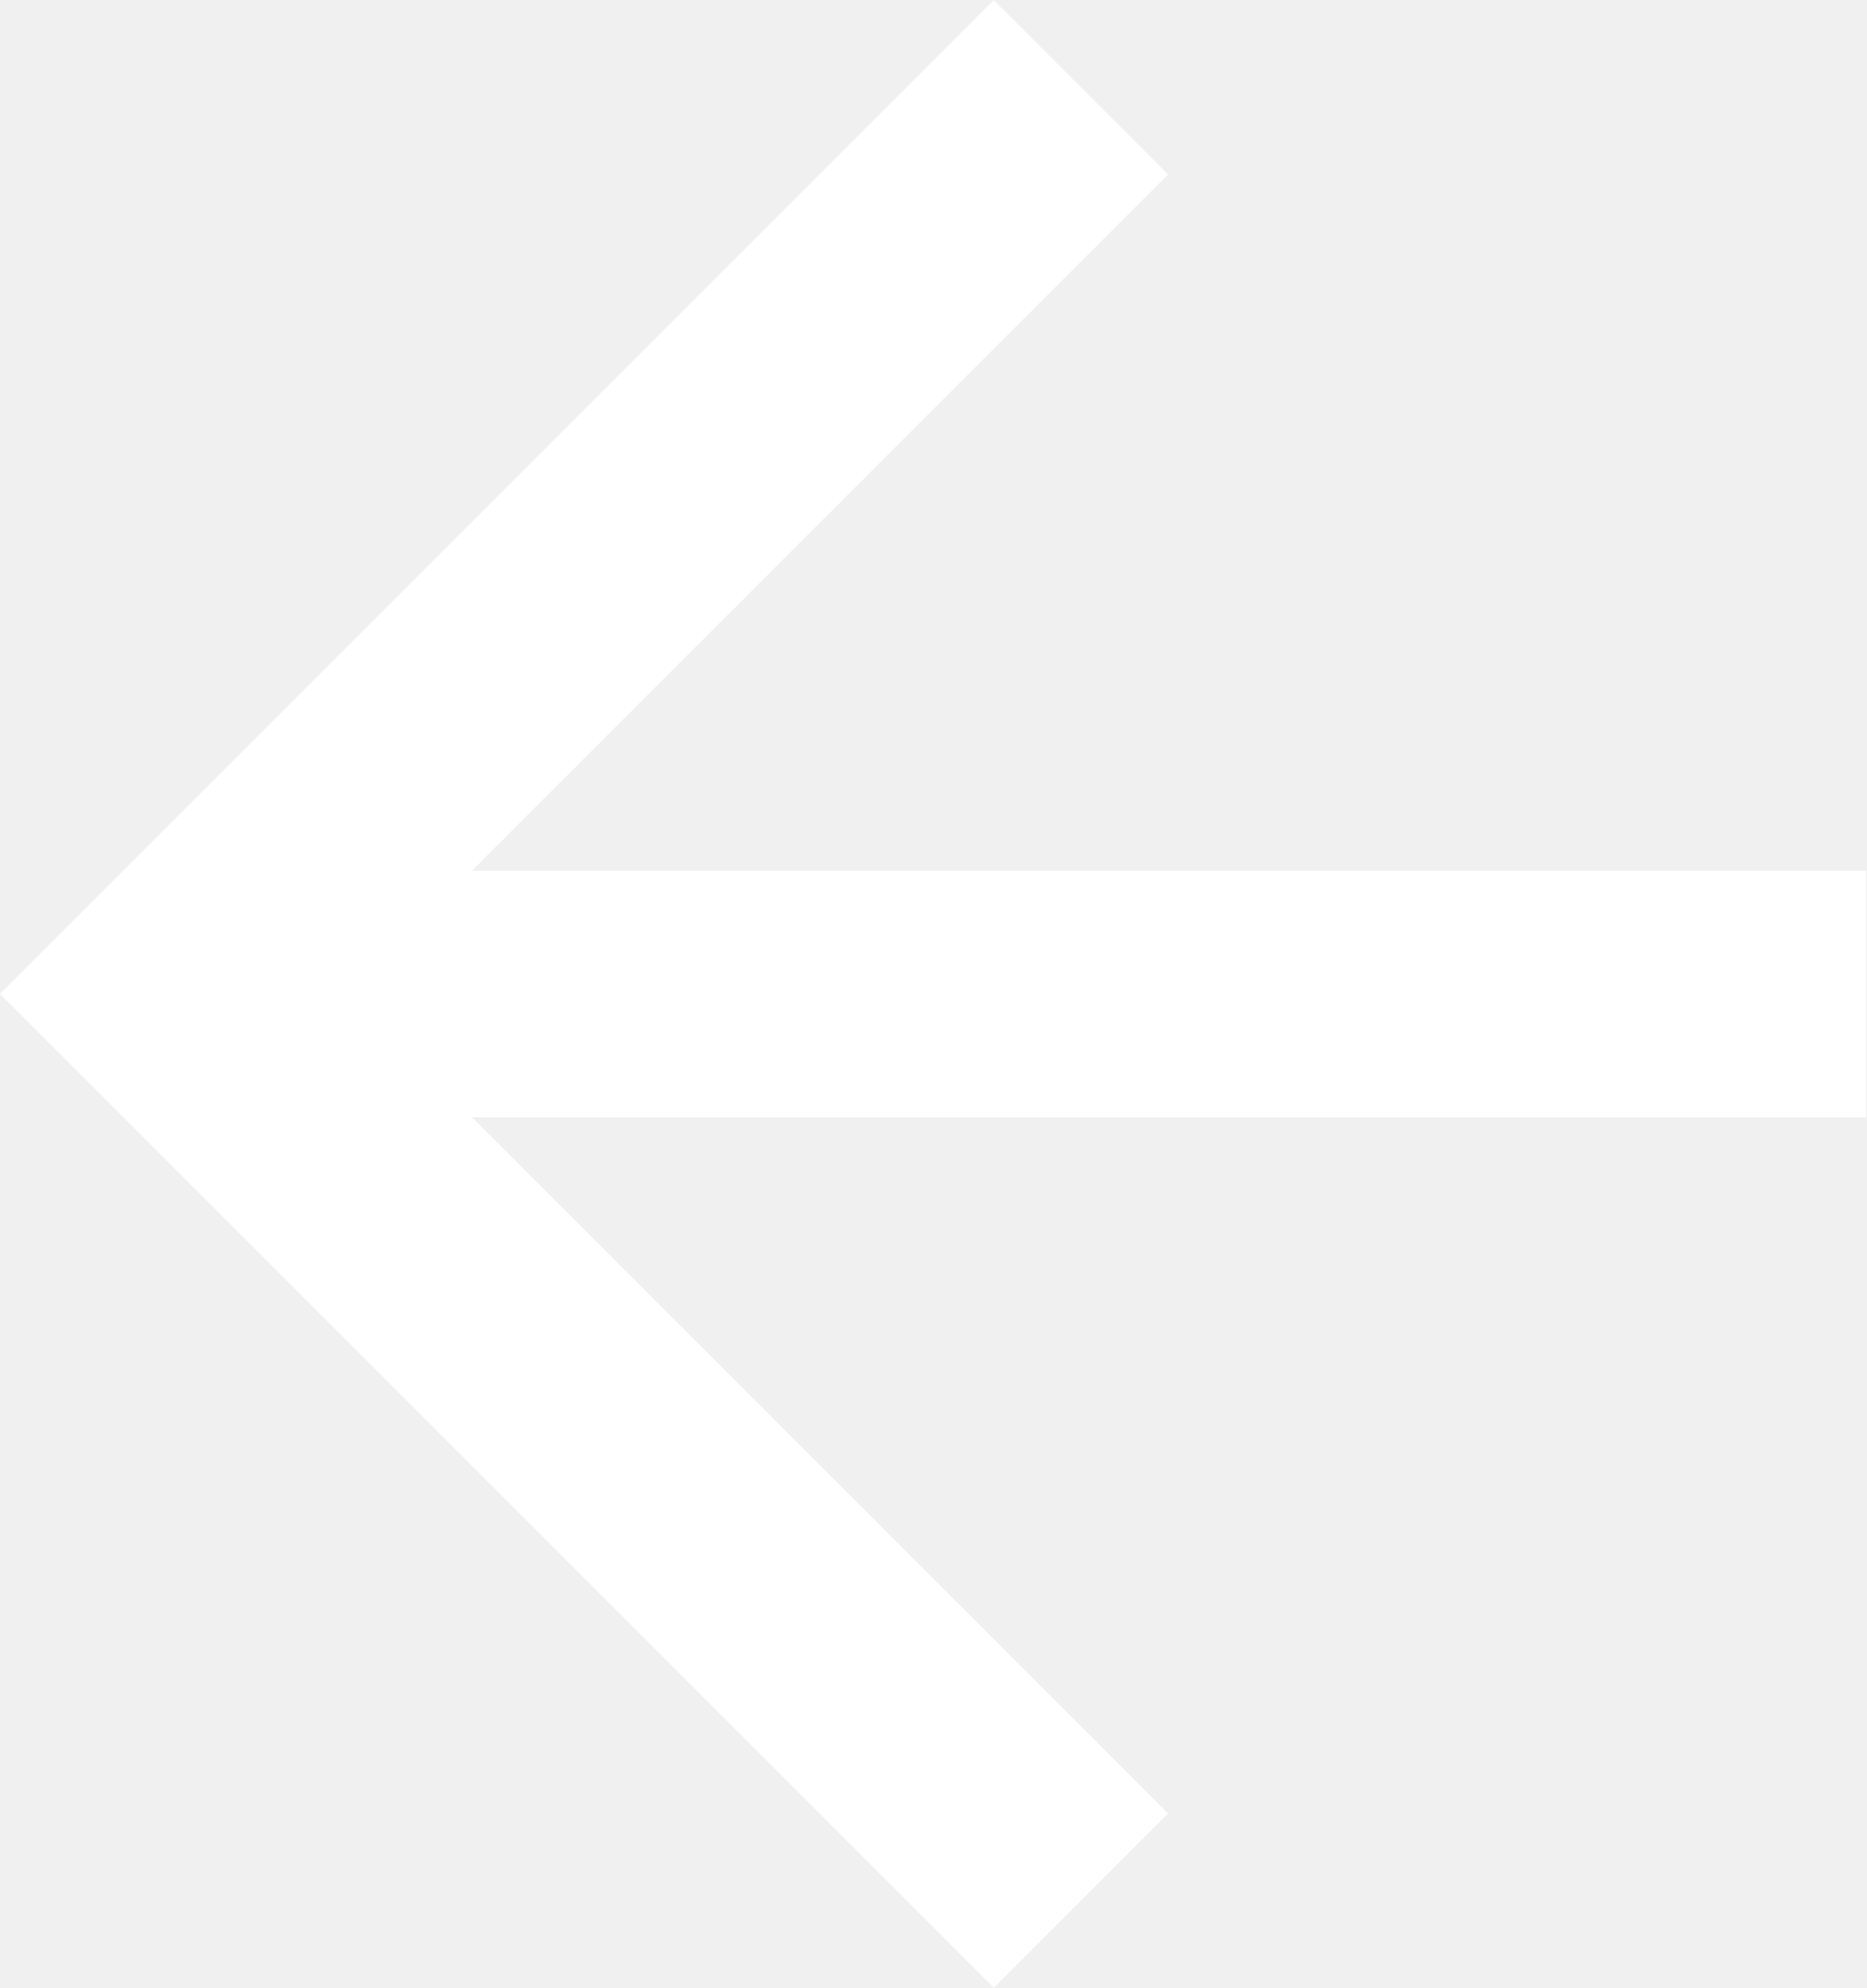
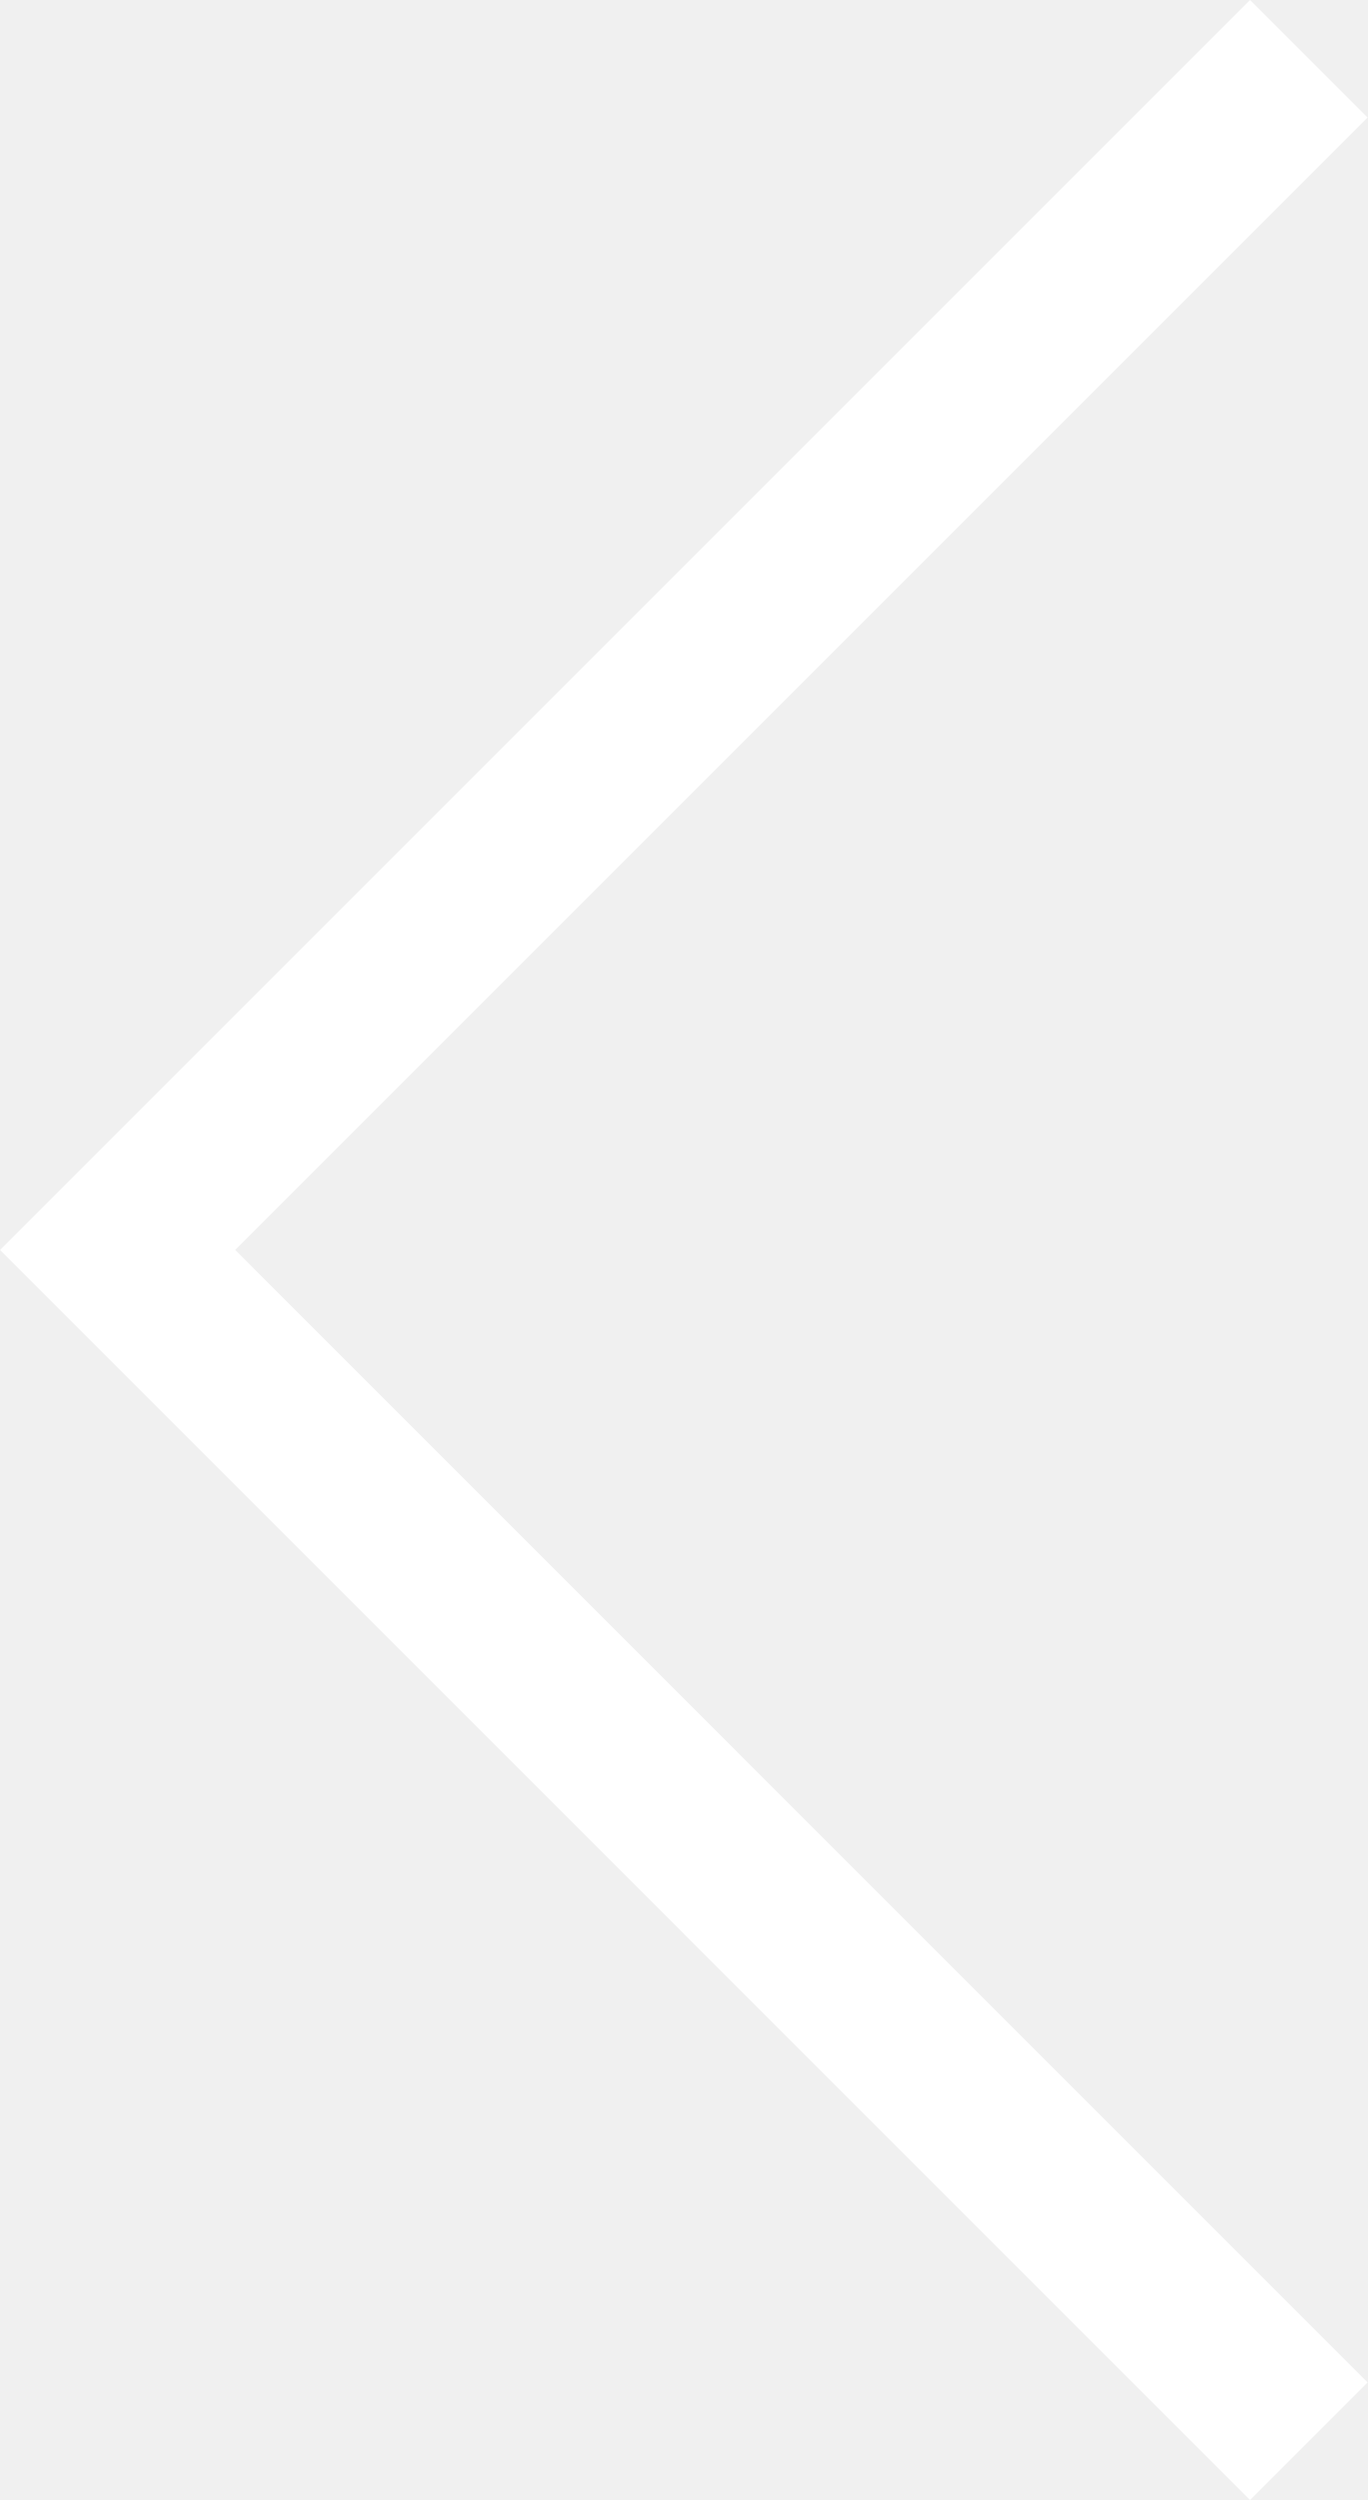
- <svg xmlns="http://www.w3.org/2000/svg" width="53.4mm" height="56.88mm" viewBox="0 0 151.38 161.22">
+ <svg xmlns="http://www.w3.org/2000/svg" width="40.63mm" height="74.27mm" viewBox="0 0 115.16 210.53">
  <defs>
    <style>.a{fill:#fff;}</style>
  </defs>
-   <polygon class="a" points="151.38 70.61 38.28 70.61 94.75 14.14 80.61 0 0 80.61 80.61 161.22 94.75 147.08 38.28 90.61 151.38 90.61 151.38 70.61" />
+   <polygon class="a" points="115.16 9.9 105.26 0 0 105.26 105.26 210.53 115.16 200.63 19.8 105.26 115.16 9.9" />
</svg>
